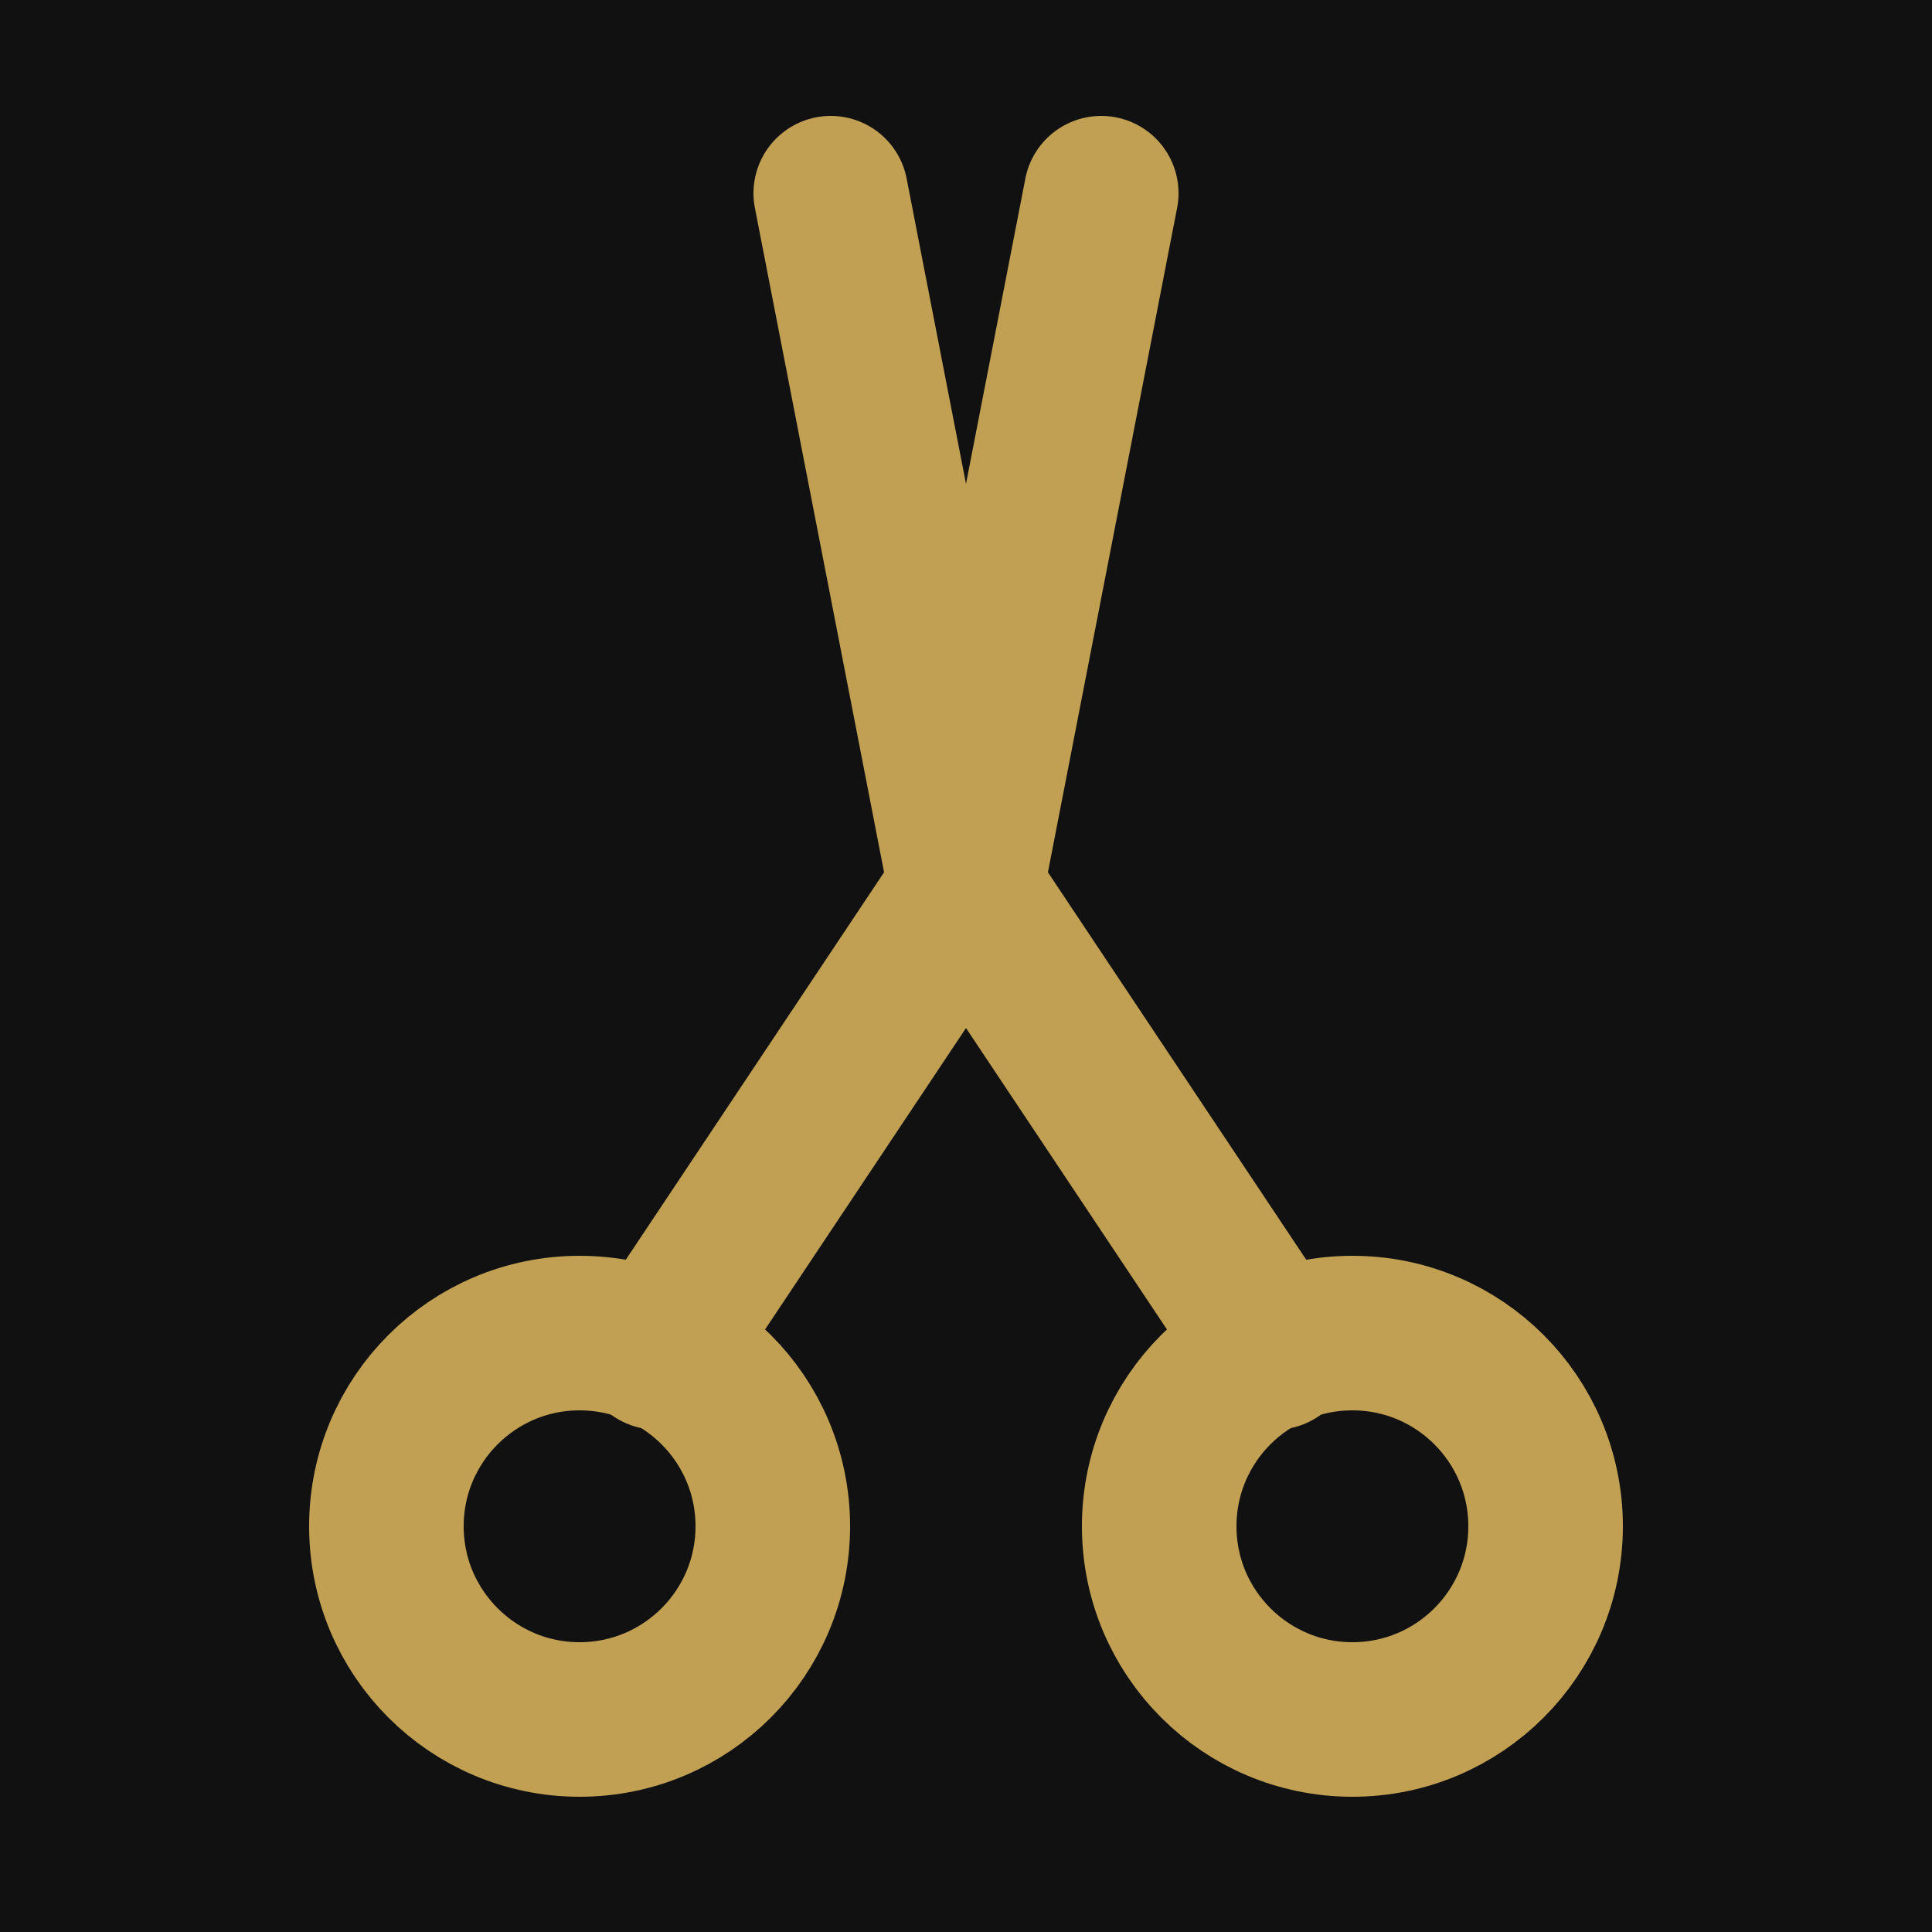
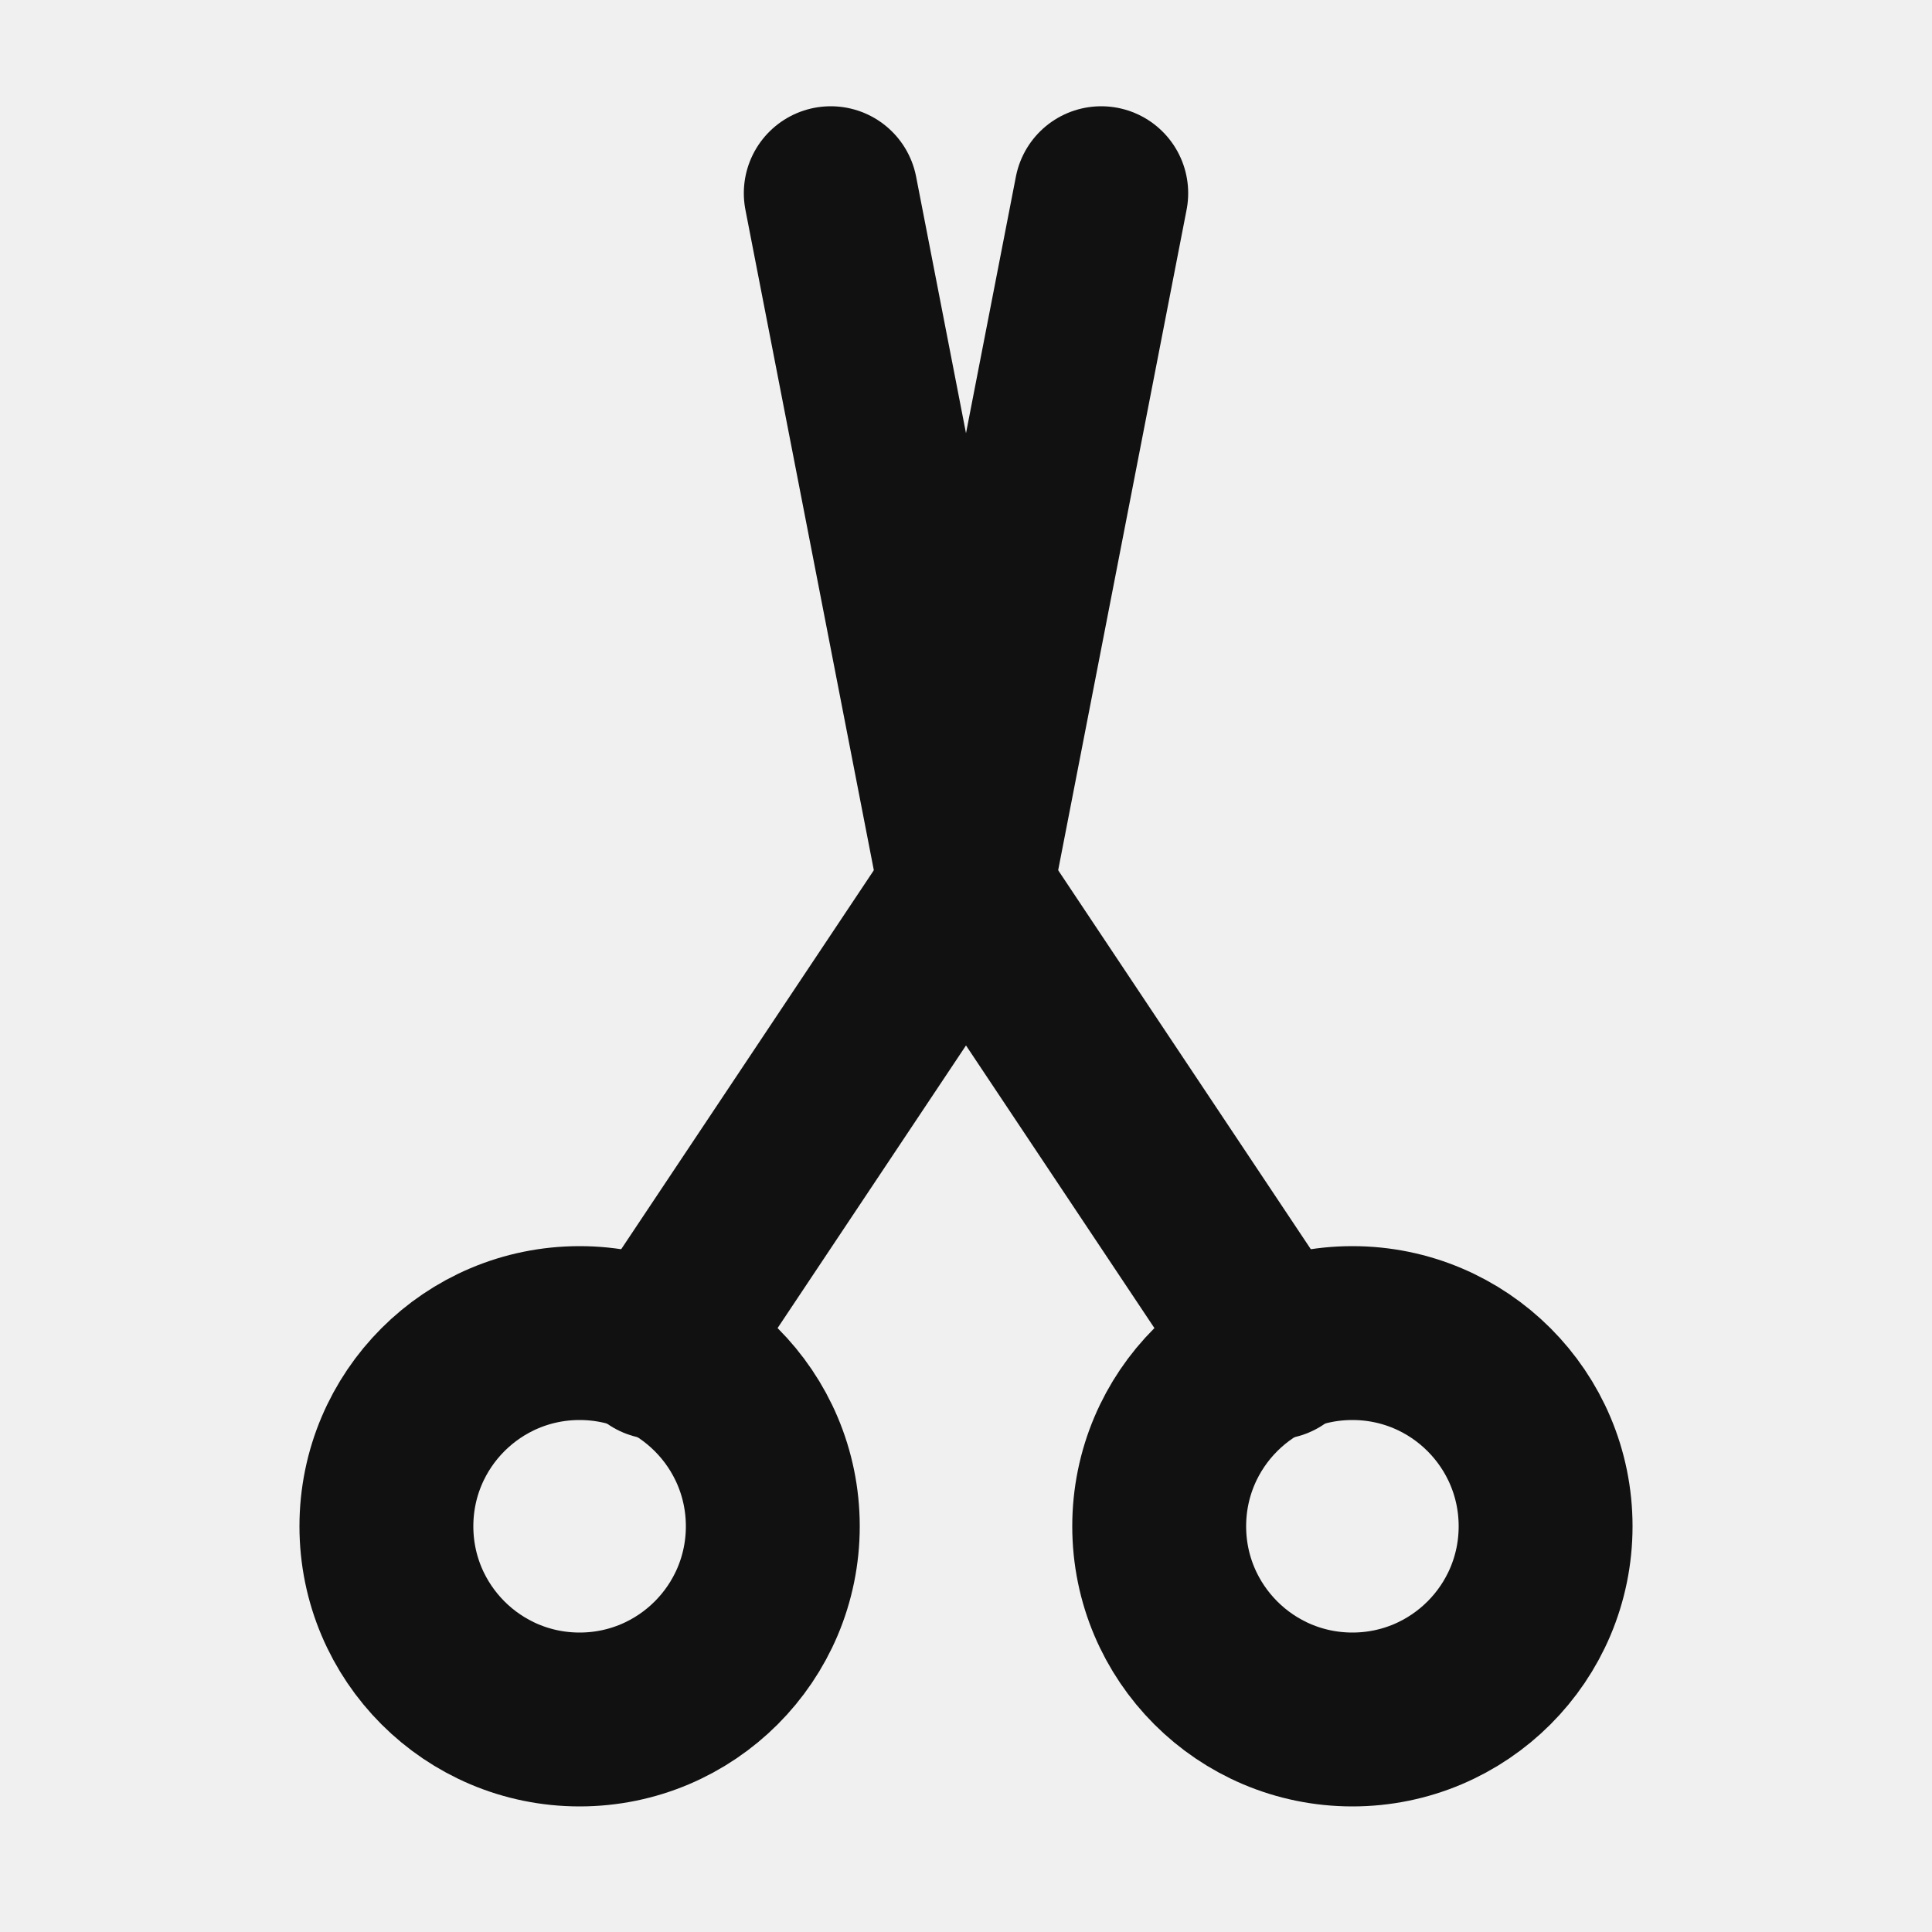
<svg xmlns="http://www.w3.org/2000/svg" width="100" height="100" viewBox="0 0 100 100">
-   <rect width="100" height="100" fill="#111111" />
-   <g transform="translate(0 0) scale(1)" fill="none" stroke="#c1a054" stroke-width="8" stroke-linecap="round" stroke-linejoin="round">
+   <style>.s{stroke:#111111}@media (prefers-color-scheme:dark){.s{stroke:#ffffff}}</style>
+   <g class="s" fill="none" stroke-width="9" stroke-linecap="round" stroke-linejoin="round">
    <path d="M34 70 50 46 57 10" />
    <path d="M66 70 50 46 43 10" />
    <circle cx="30" cy="79" r="10" />
    <circle cx="70" cy="79" r="10" />
  </g>
</svg>
